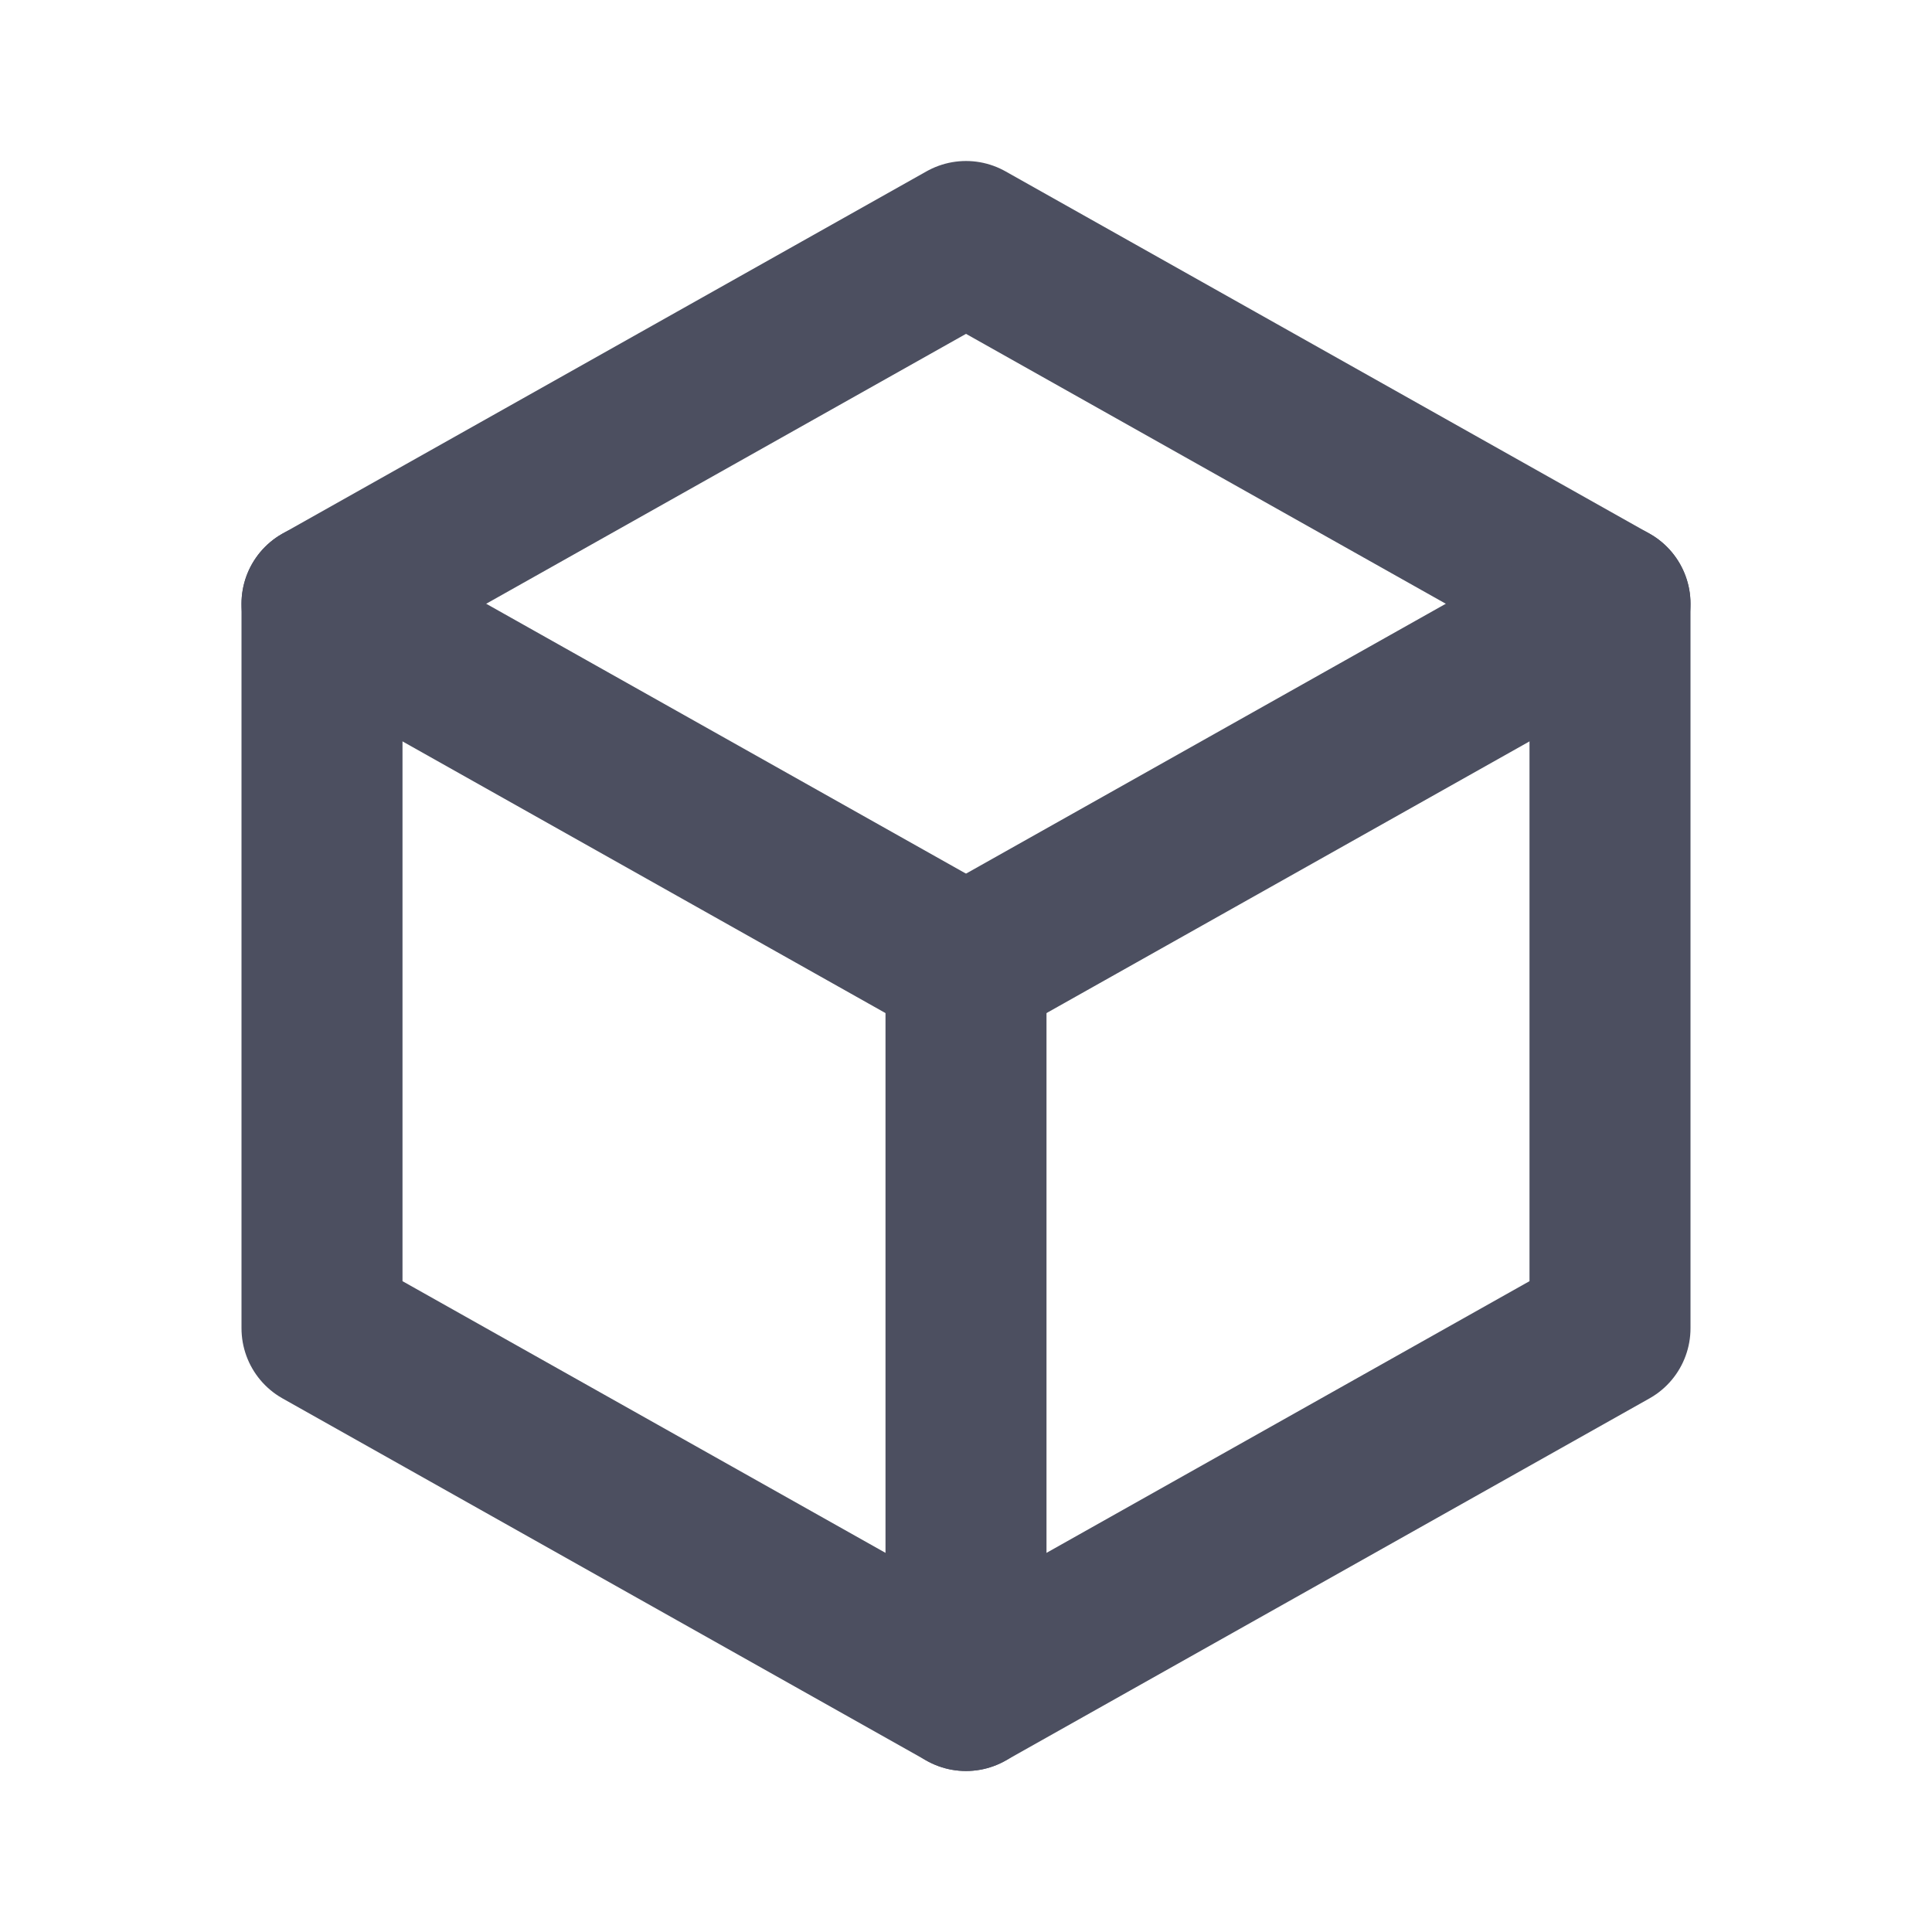
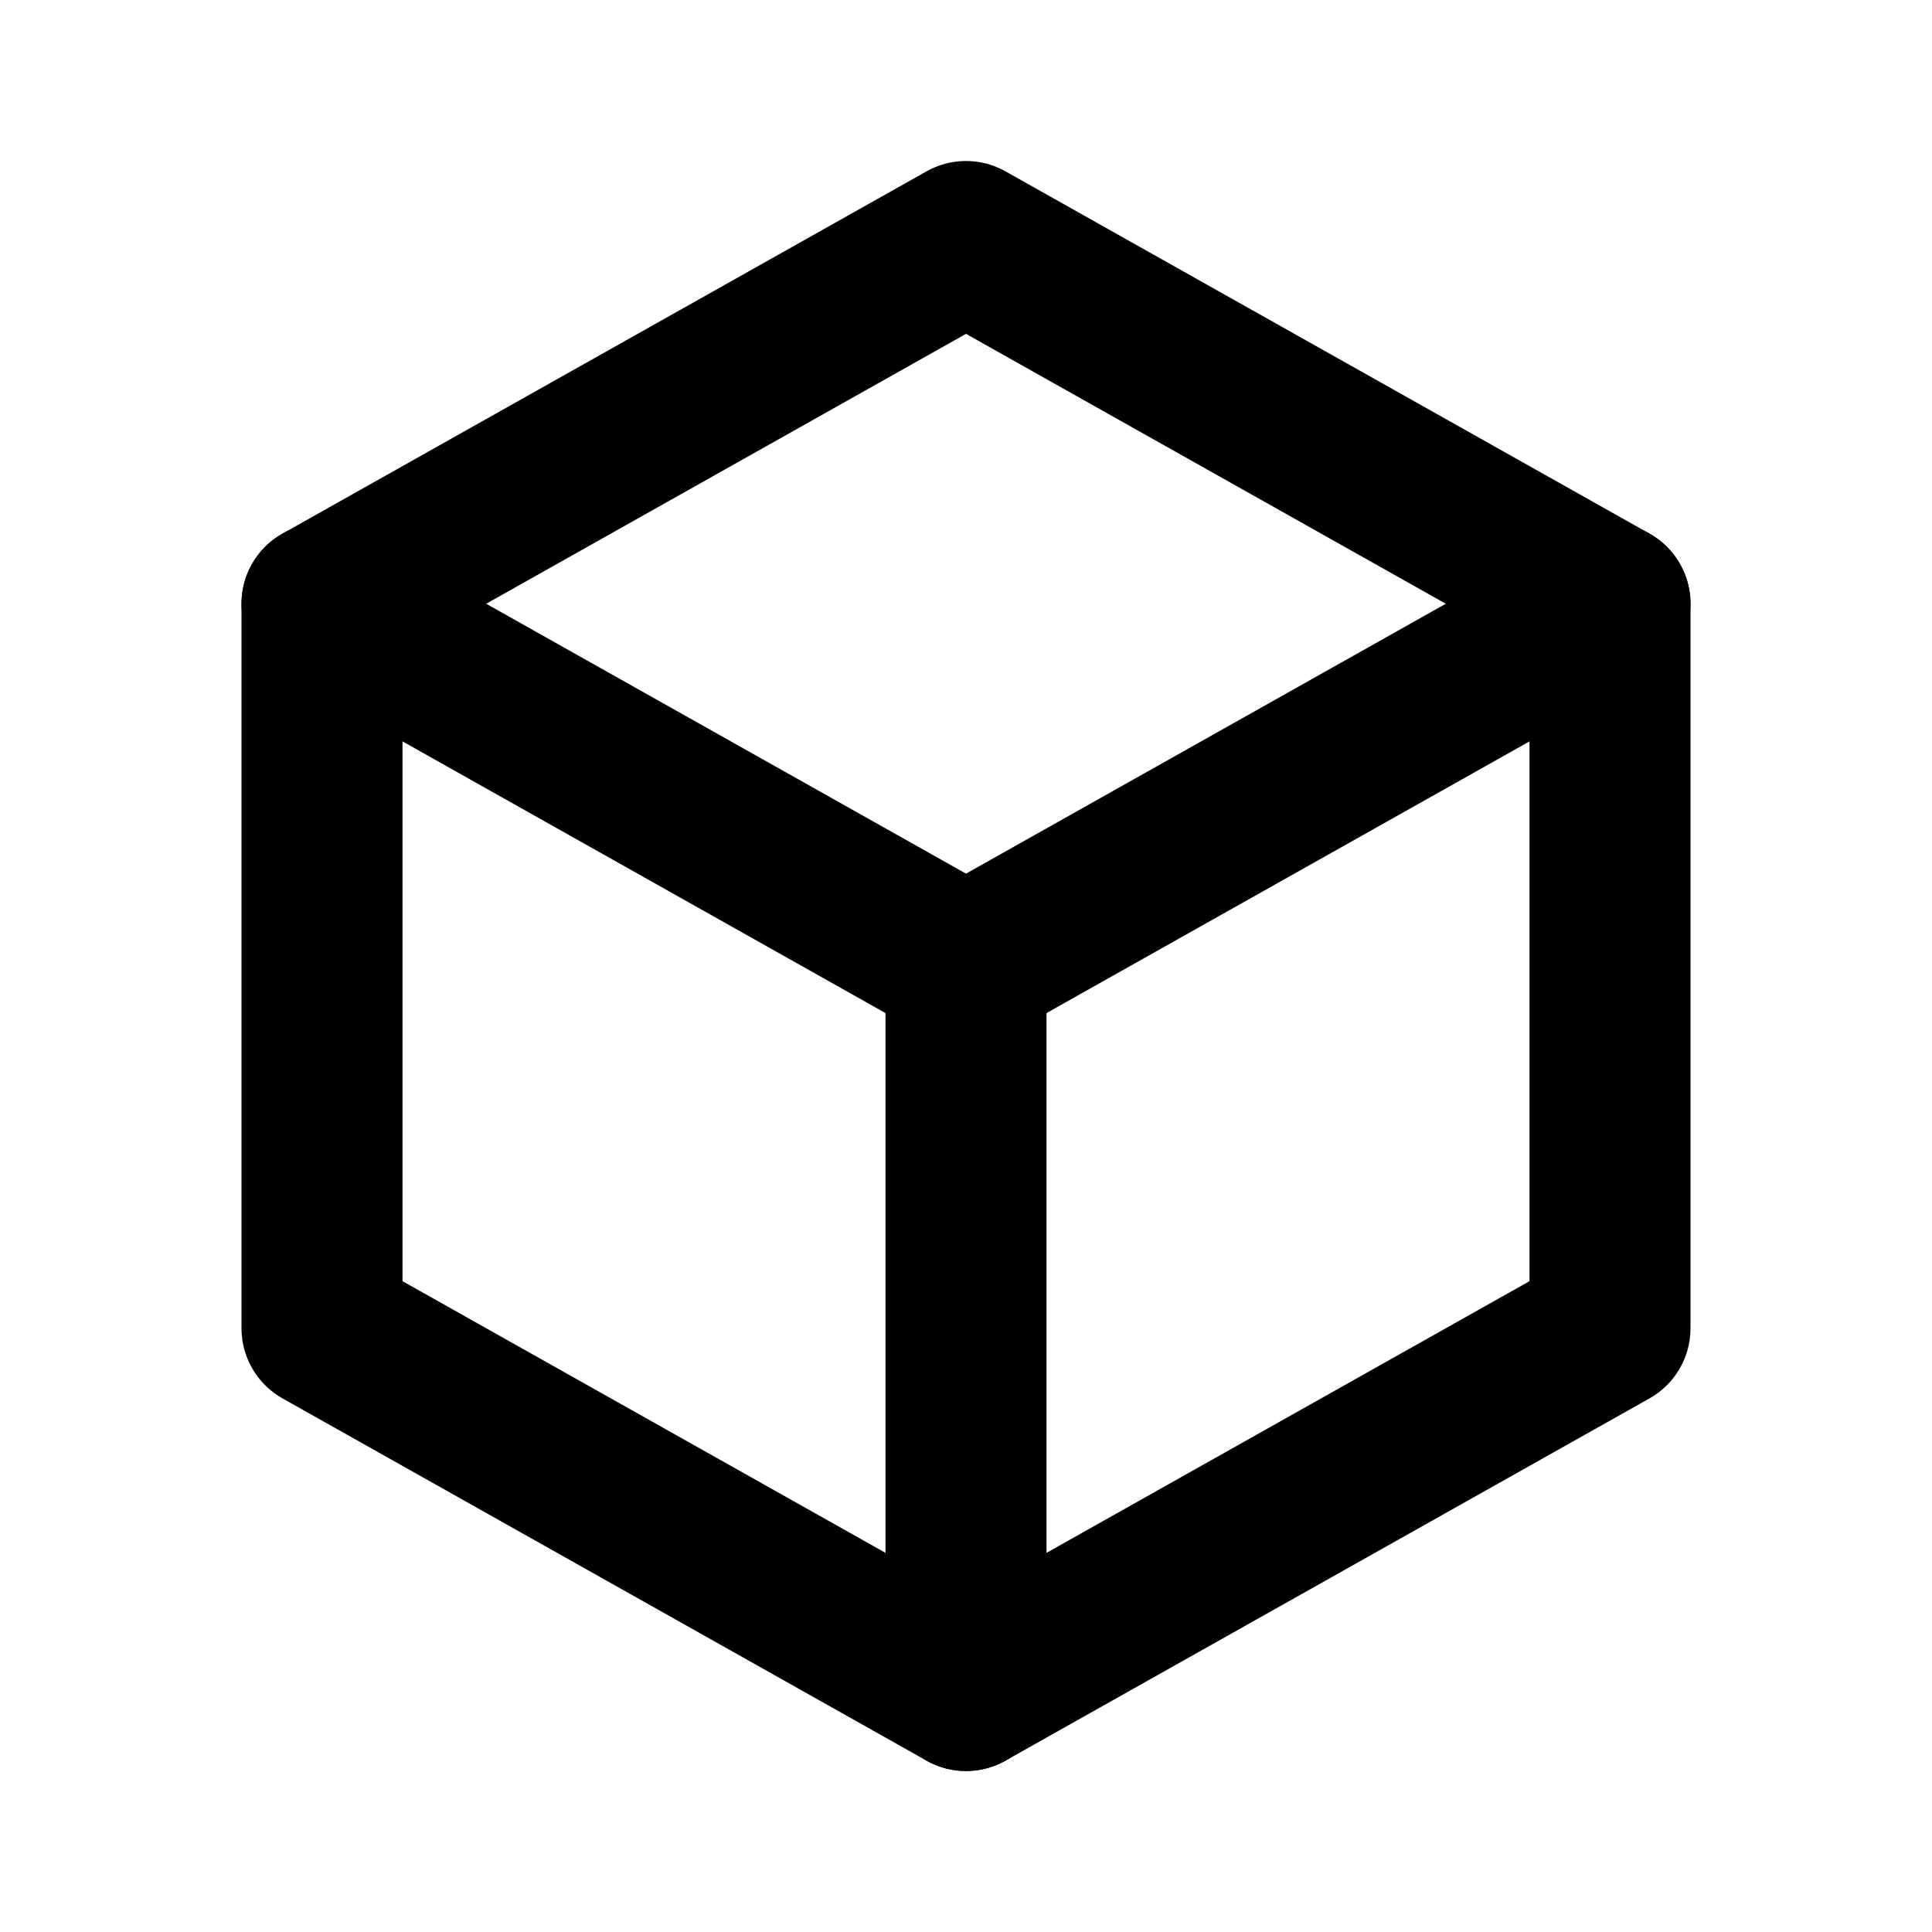
<svg xmlns="http://www.w3.org/2000/svg" width="24" height="24" viewBox="0 0 24 24" fill="none">
-   <path d="M12 3L20 7.5V16.5L12 21L4 16.5V7.5L12 3Z" stroke="#4C4F60" stroke-width="2" stroke-linecap="round" stroke-linejoin="round" />
-   <path d="M12 12L20 7.5" stroke="#4C4F60" stroke-width="2" stroke-linecap="round" stroke-linejoin="round" />
-   <path d="M12 12V21" stroke="#4C4F60" stroke-width="2" stroke-linecap="round" stroke-linejoin="round" />
-   <path d="M12 12L4 7.5" stroke="#4C4F60" stroke-width="2" stroke-linecap="round" stroke-linejoin="round" />
+   <path d="M12 3L20 7.5V16.5L12 21L4 16.5V7.5L12 3Z" stroke="currentColor" stroke-width="2" stroke-linecap="round" stroke-linejoin="round" />
+   <path d="M12 12L20 7.5" stroke="currentColor" stroke-width="2" stroke-linecap="round" stroke-linejoin="round" />
+   <path d="M12 12V21" stroke="currentColor" stroke-width="2" stroke-linecap="round" stroke-linejoin="round" />
+   <path d="M12 12L4 7.5" stroke="currentColor" stroke-width="2" stroke-linecap="round" stroke-linejoin="round" />
</svg>
